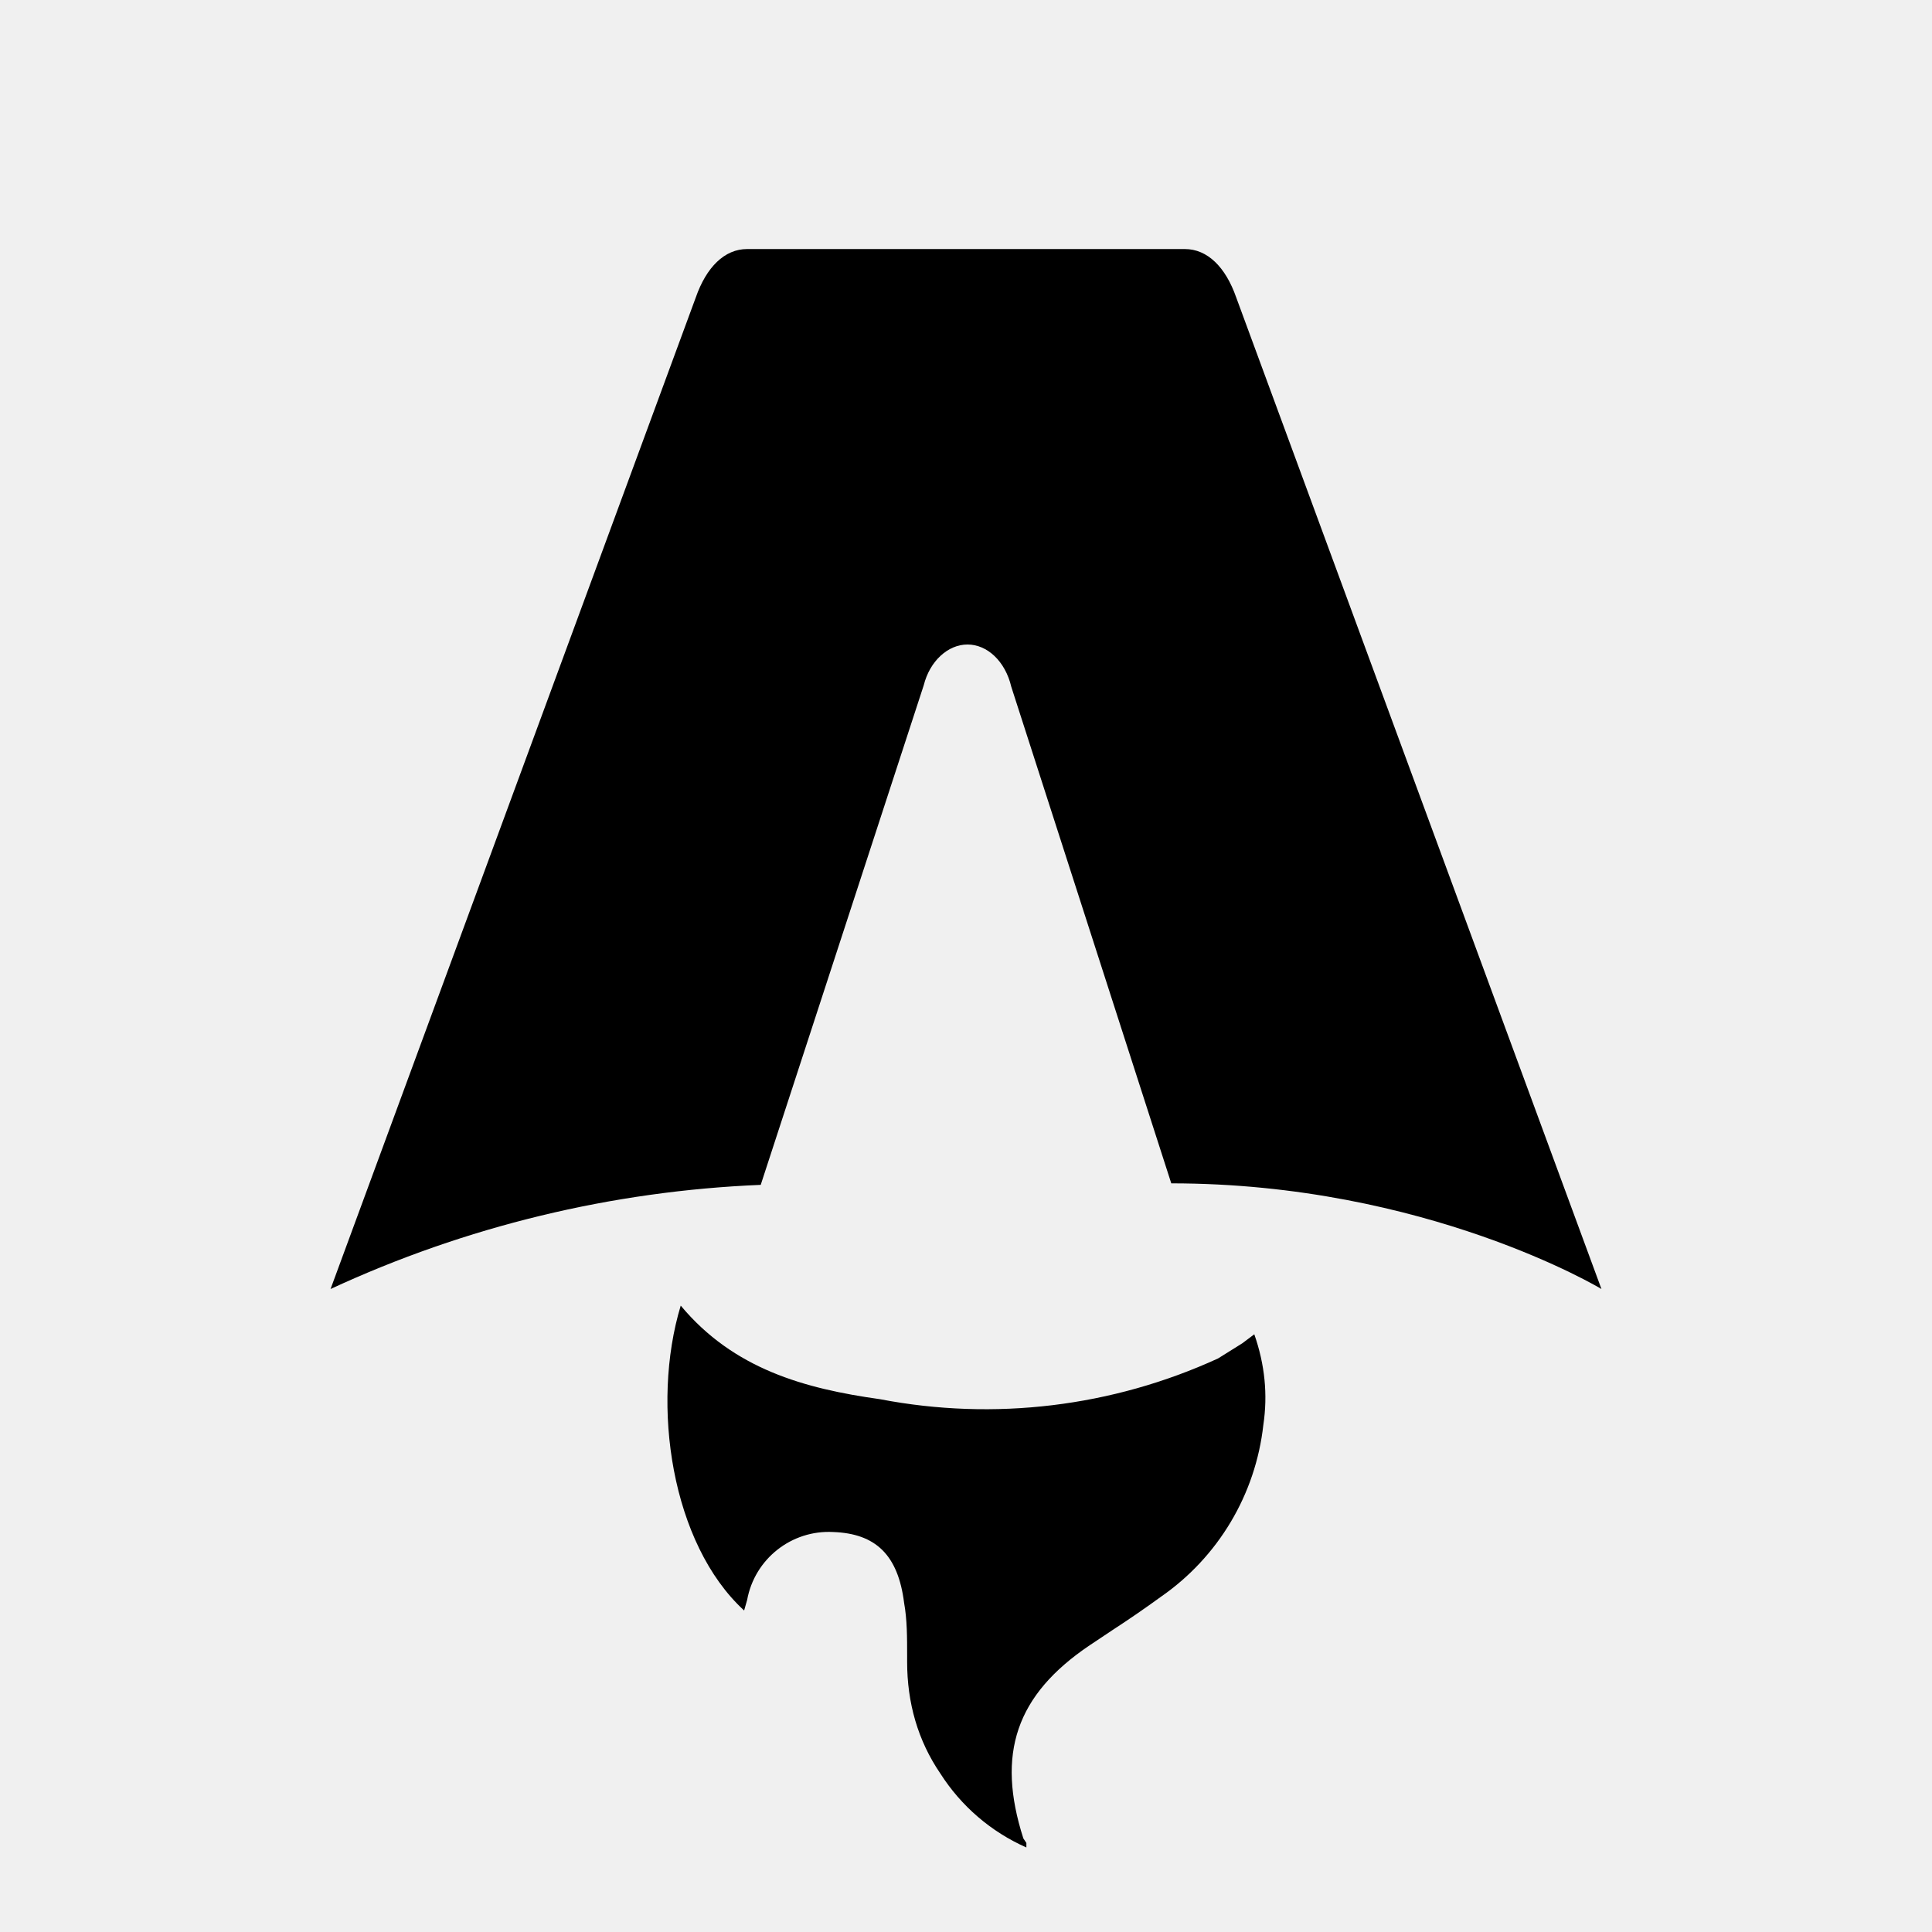
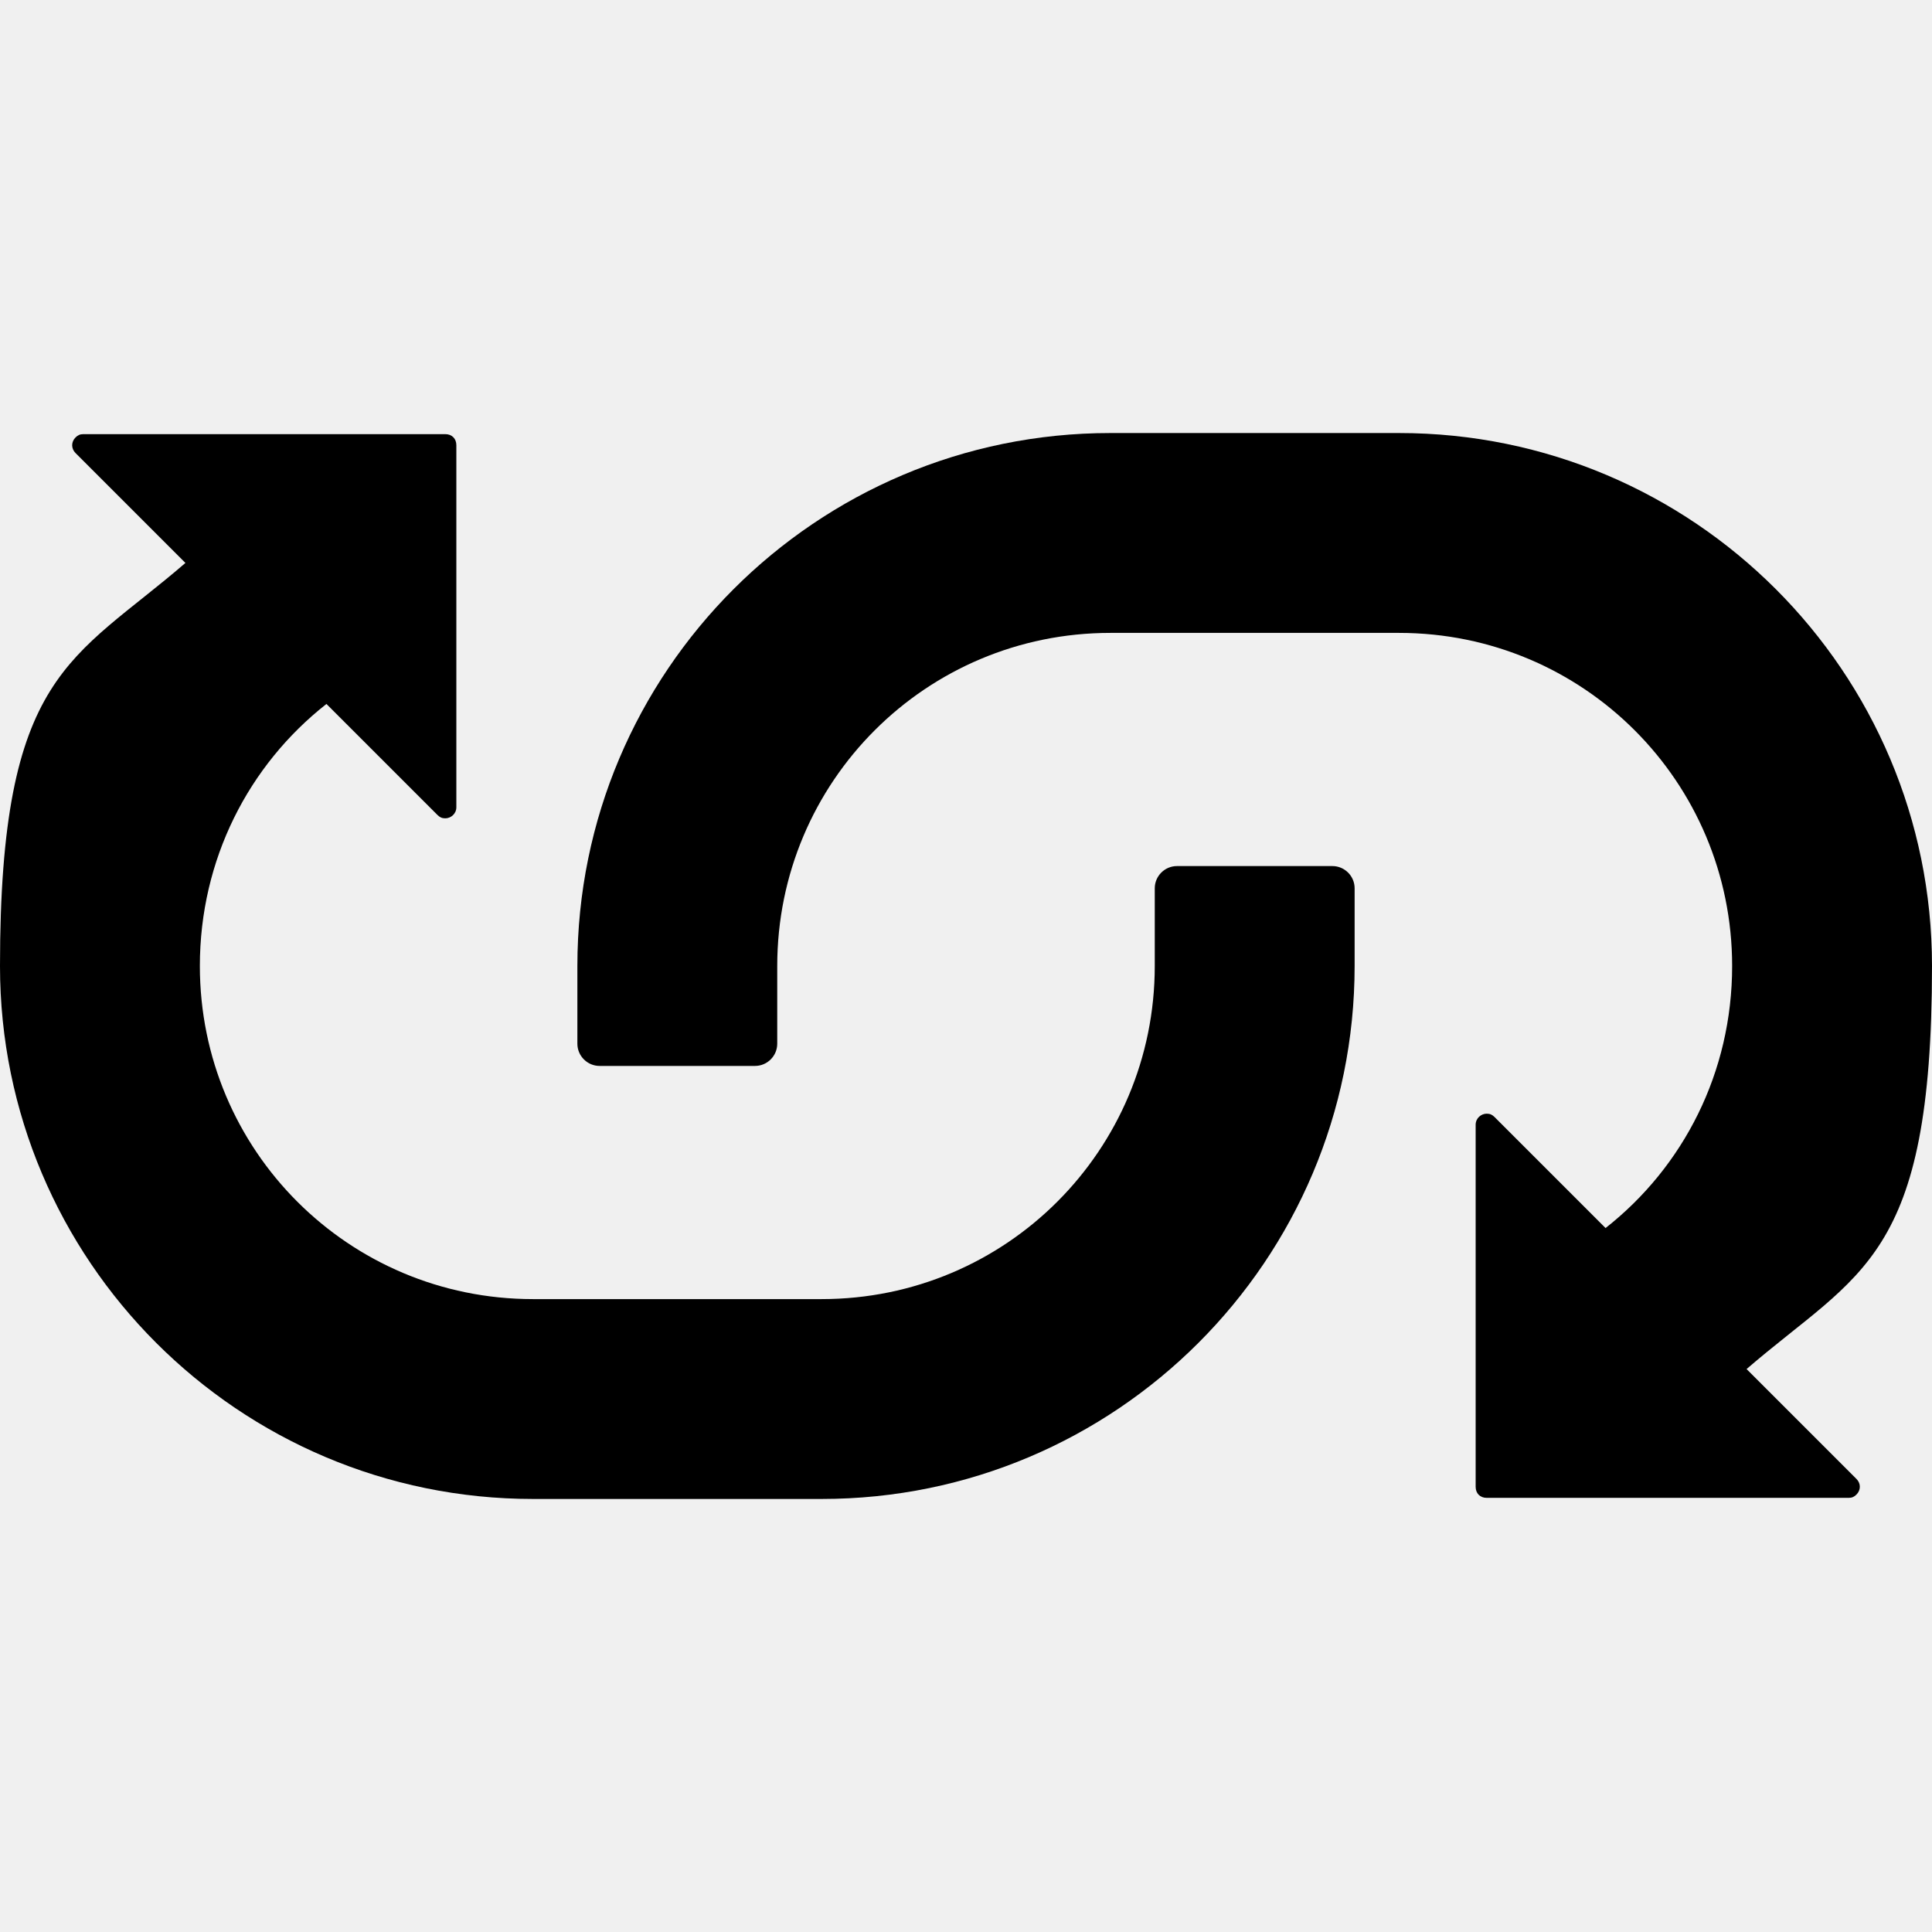
- <svg xmlns="http://www.w3.org/2000/svg" fill="none" viewBox="0 0 128 128">
-   <path d="M50.4 78.5a75.1 75.1 0 0 0-28.5 6.9l24.2-65.7c.7-2 1.9-3.2 3.4-3.2h29c1.5 0 2.7 1.2 3.4 3.2l24.2 65.7s-11.6-7-28.5-7L67 45.5c-.4-1.7-1.6-2.8-2.9-2.8-1.3 0-2.5 1.1-2.9 2.7L50.4 78.5Zm-1.1 28.2Zm-4.2-20.2c-2 6.6-.6 15.8 4.2 20.2a17.5 17.5 0 0 1 .2-.7 5.5 5.5 0 0 1 5.7-4.5c2.8.1 4.3 1.5 4.7 4.7.2 1.1.2 2.3.2 3.5v.4c0 2.7.7 5.2 2.2 7.4a13 13 0 0 0 5.7 4.9v-.3l-.2-.3c-1.8-5.6-.5-9.5 4.4-12.8l1.5-1a73 73 0 0 0 3.2-2.2 16 16 0 0 0 6.8-11.4c.3-2 .1-4-.6-6l-.8.6-1.6 1a37 37 0 0 1-22.4 2.7c-5-.7-9.7-2-13.2-6.2Z" />
-   <style>
-         path { fill: #000; }
-         @media (prefers-color-scheme: dark) {
-             path { fill: #FFF; }
-         }
-     </style>
+ <svg xmlns="http://www.w3.org/2000/svg" fill="none" viewBox="0 0 174 174">
+   <path d="m29.4 63.4c-7 5.5-11.4 14-11.4 23.6 0 16.6 13.4 30 30 30h26c16.6 0 30-13.4 30-30v-7c0-1.1.9-2 2-2h14c1.1 0 2 .9 2 2v7c0 26.5-21.5 48-48 48h-26c-26.5 0-48-21.5-48-48s6.5-27.5 16.7-36.3l-9.9-9.9c-.4-.4-.4-1 0-1.4.2-.2.4-.3.7-.3h32.6c.6 0 1 .4 1 1v32.6c0 .6-.5 1-1 1-.3 0-.5-.1-.7-.3l-9.9-9.9z" />
+   <path d="m144.6 110.6c7-5.5 11.4-14 11.4-23.6 0-16.6-13.4-30-30-30h-26c-16.6 0-30 13.4-30 30v7c0 1.1-.9 2-2 2h-14c-1.1 0-2-.9-2-2v-7c0-26.5 21.5-48 48-48h26c26.5 0 48 21.5 48 48s-6.5 27.5-16.7 36.3l9.9 9.9c.4.4.4 1 0 1.4-.2.2-.4.3-.7.3h-32.6c-.6 0-1-.4-1-1v-32.6c0-.6.5-1 1-1 .3 0 .5.1.7.3l9.9 9.9z" />
+   <style>path{fill:#000}@media (prefers-color-scheme:dark){path{fill:#fff}}</style>
</svg>
